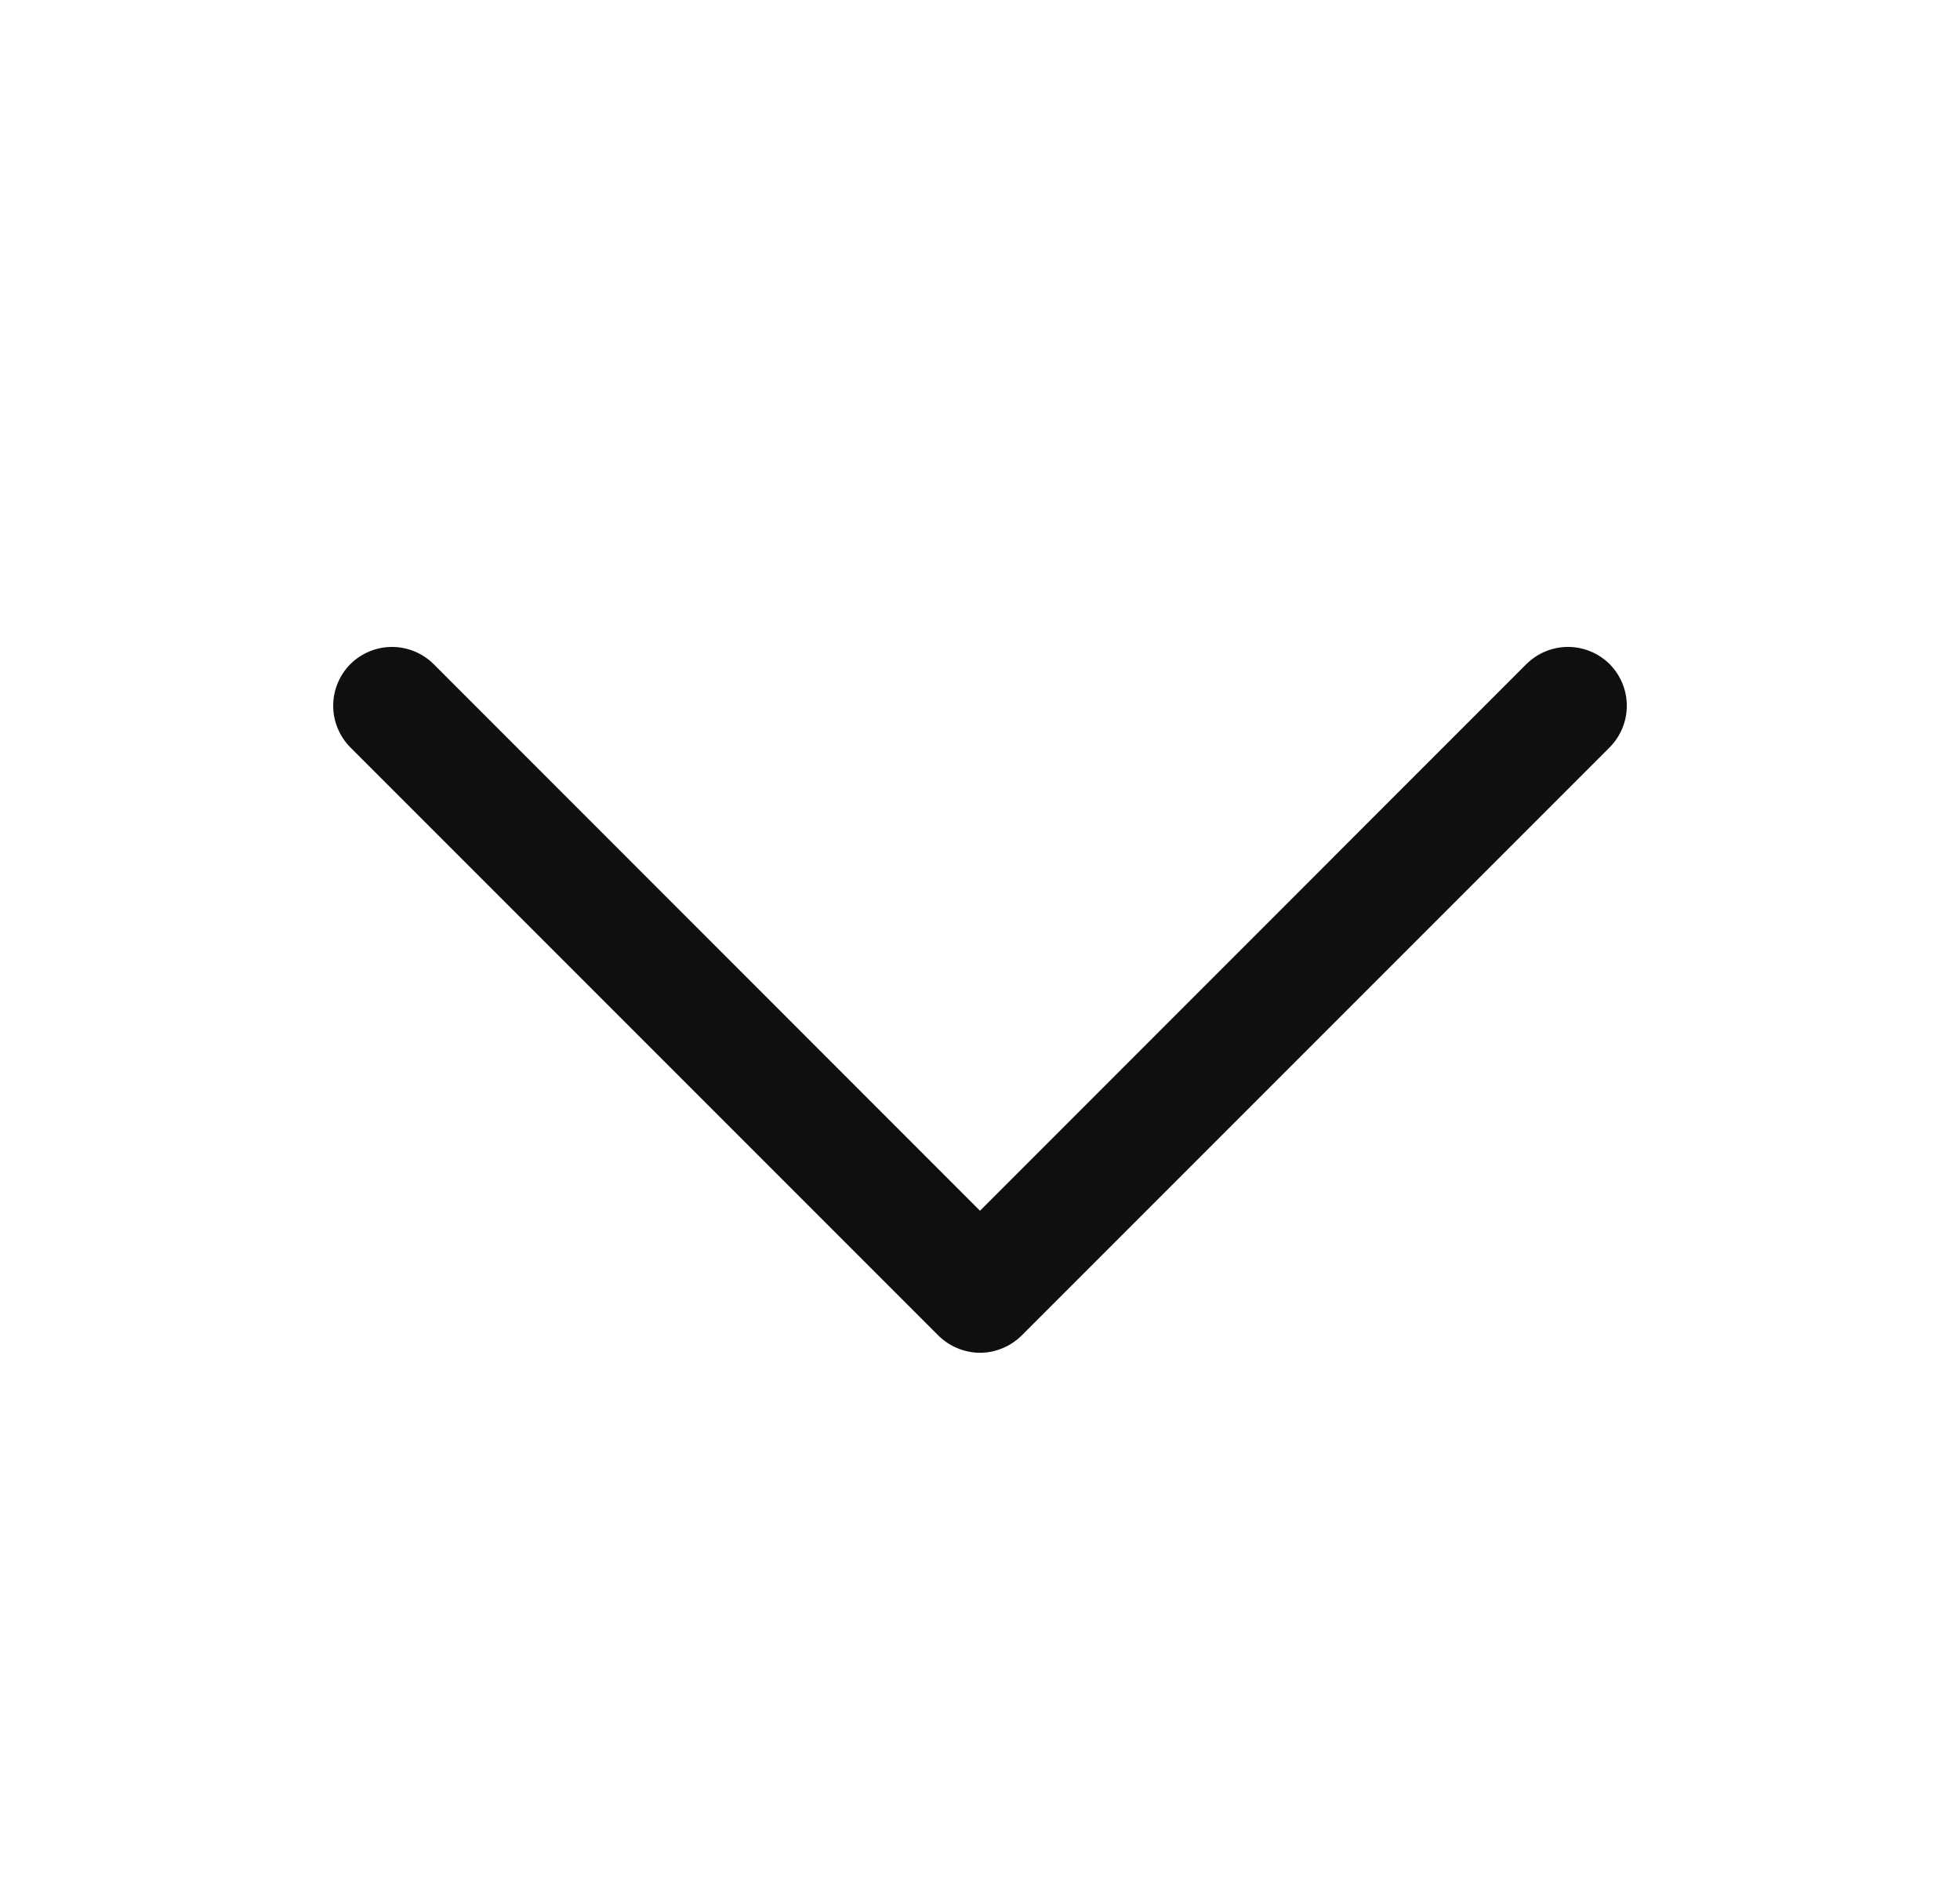
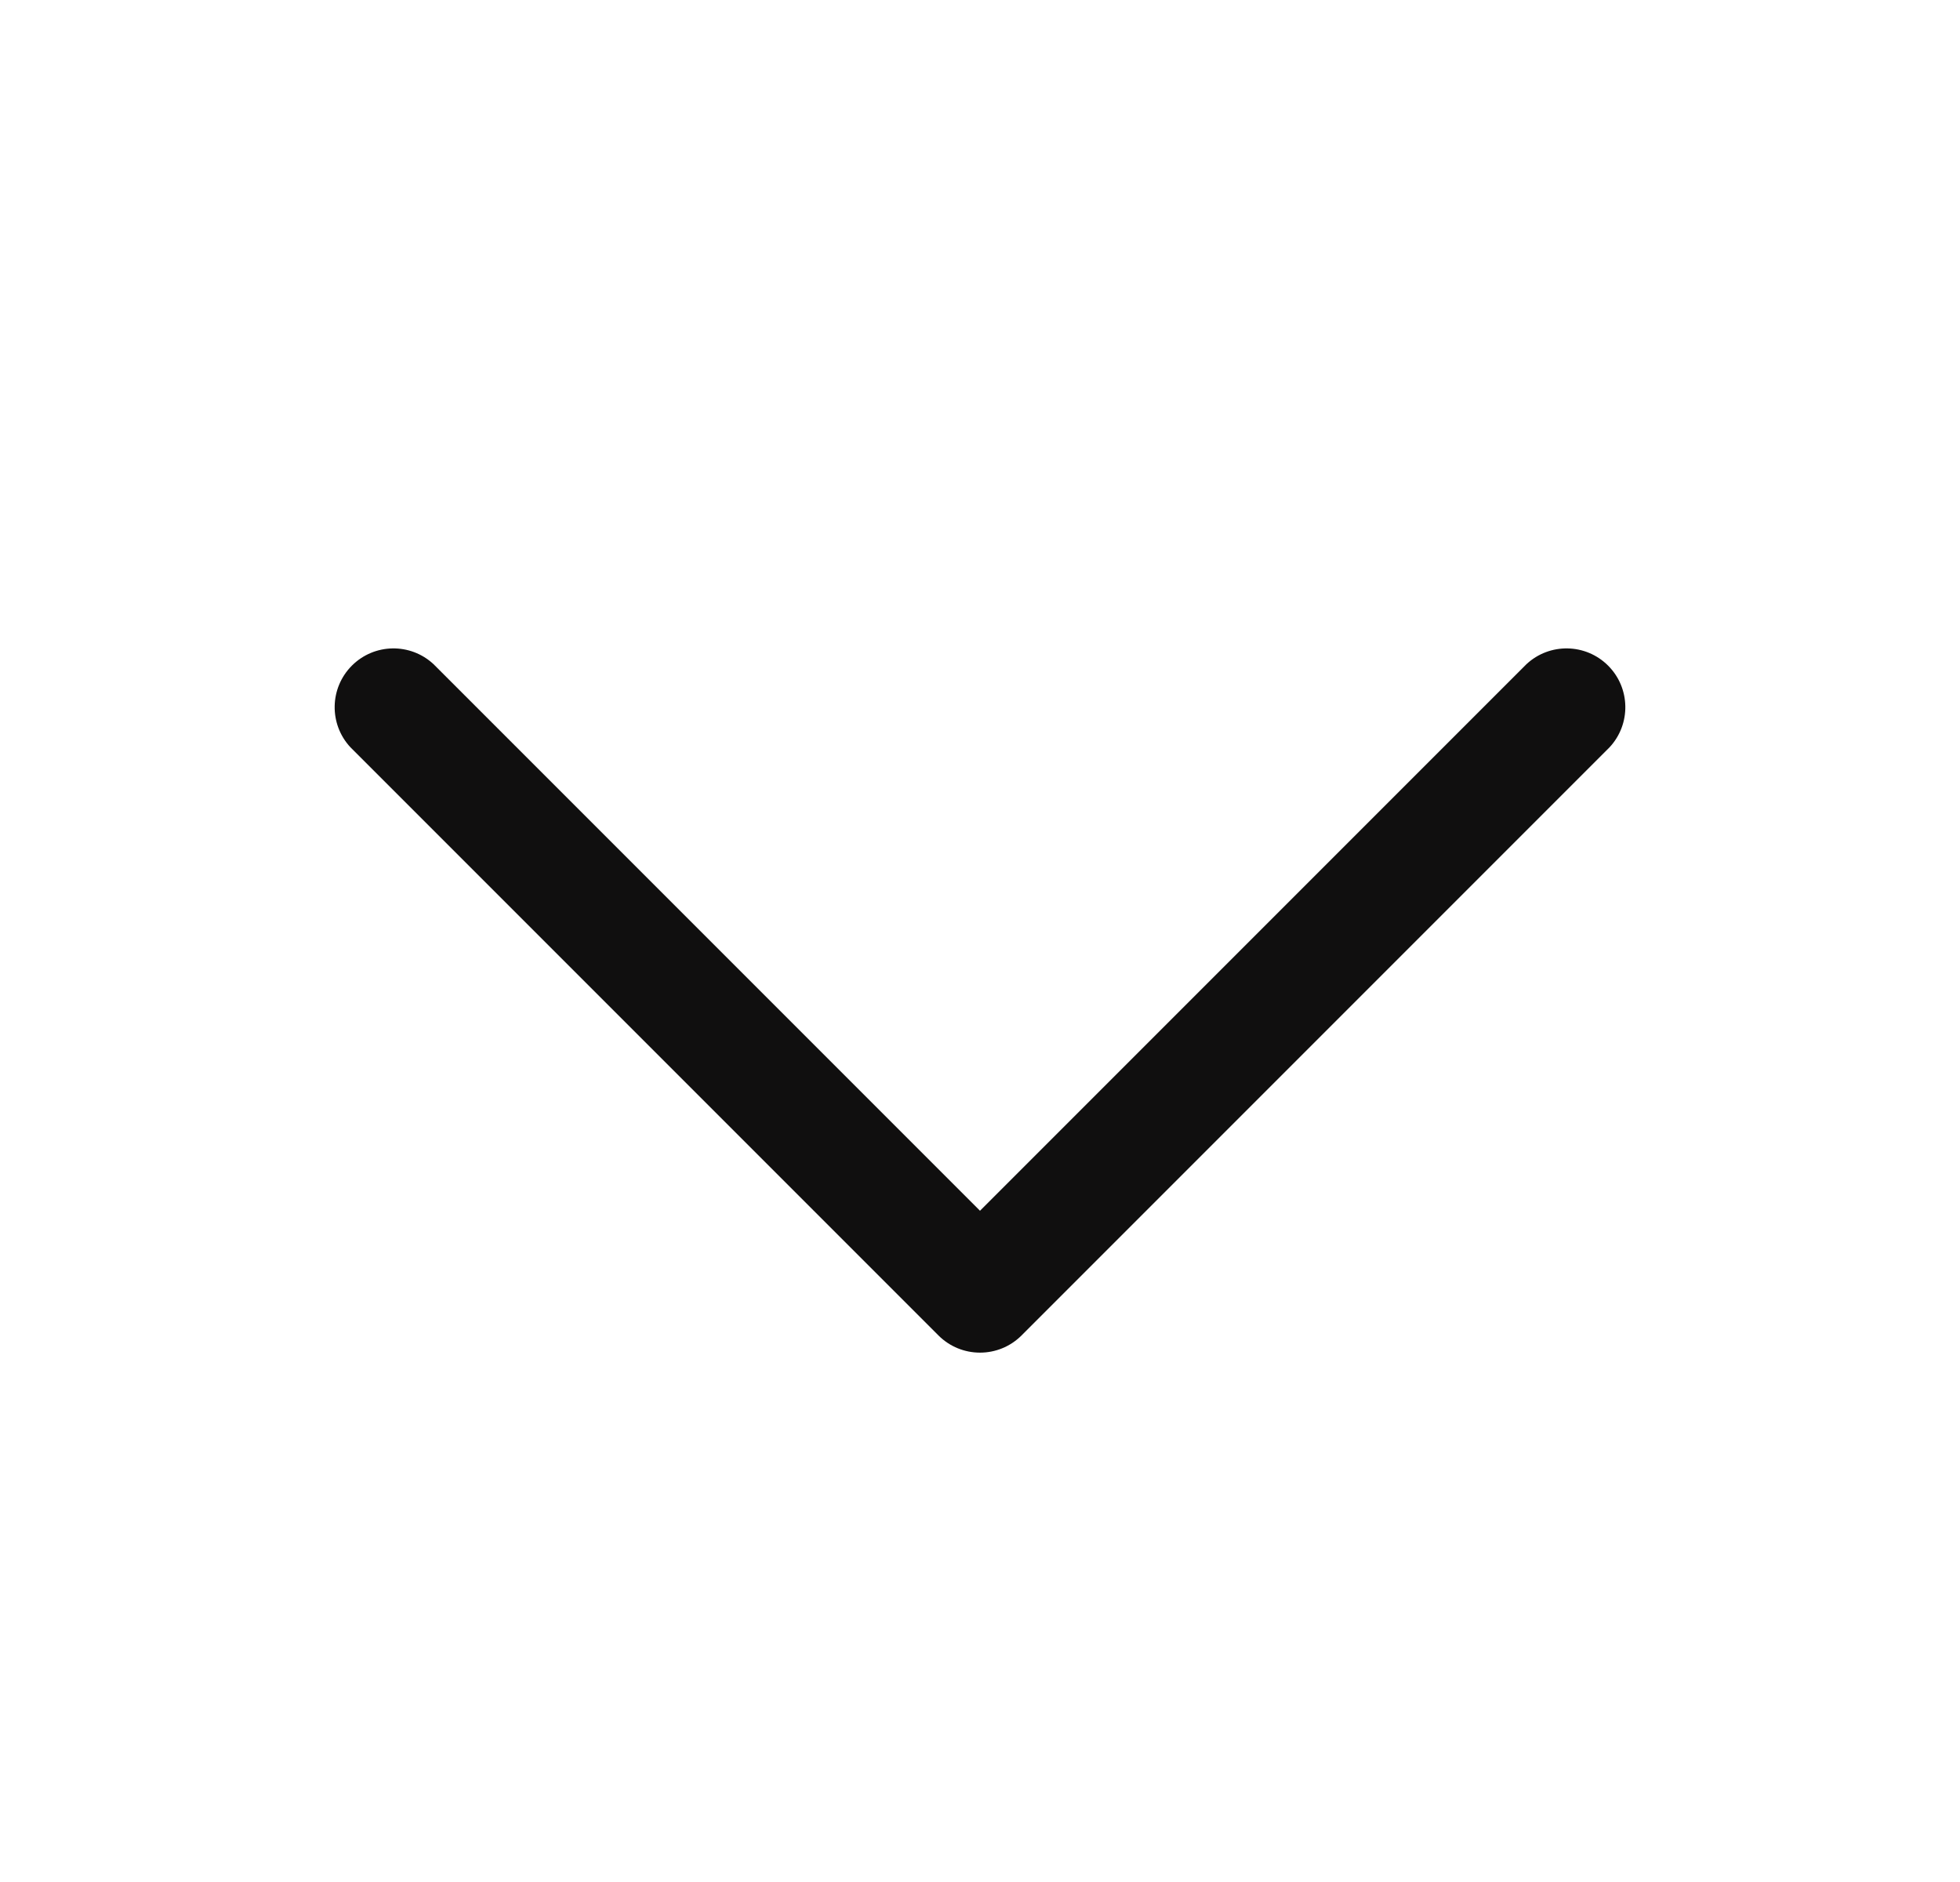
- <svg xmlns="http://www.w3.org/2000/svg" width="25" height="24" viewBox="0 0 25 24" fill="none">
-   <path d="M20.531 9.531L13.031 17.031C12.961 17.1 12.878 17.156 12.787 17.193C12.696 17.231 12.599 17.251 12.5 17.251C12.402 17.251 12.304 17.231 12.213 17.193C12.122 17.156 12.039 17.1 11.969 17.031L4.469 9.531C4.329 9.39 4.25 9.199 4.25 9C4.25 8.801 4.329 8.61 4.469 8.469C4.61 8.329 4.801 8.25 5 8.25C5.199 8.25 5.39 8.329 5.531 8.469L12.5 15.44L19.469 8.469C19.539 8.4 19.622 8.344 19.713 8.307C19.804 8.269 19.901 8.25 20 8.25C20.099 8.25 20.196 8.269 20.287 8.307C20.378 8.344 20.461 8.4 20.531 8.469C20.6 8.539 20.656 8.622 20.693 8.713C20.731 8.804 20.75 8.901 20.75 9C20.75 9.099 20.731 9.196 20.693 9.287C20.656 9.378 20.6 9.461 20.531 9.531Z" fill="#100F0F" />
+ <svg xmlns="http://www.w3.org/2000/svg" width="25" height="24" fill="none">
+   <path fill="#100F0F" d="m20.53 9.53-7.5 7.5a.75.75 0 0 1-1.06 0l-7.5-7.5a.75.75 0 0 1 1.06-1.06l6.97 6.97 6.97-6.97a.75.75 0 0 1 1.06 1.06Z" />
</svg>
